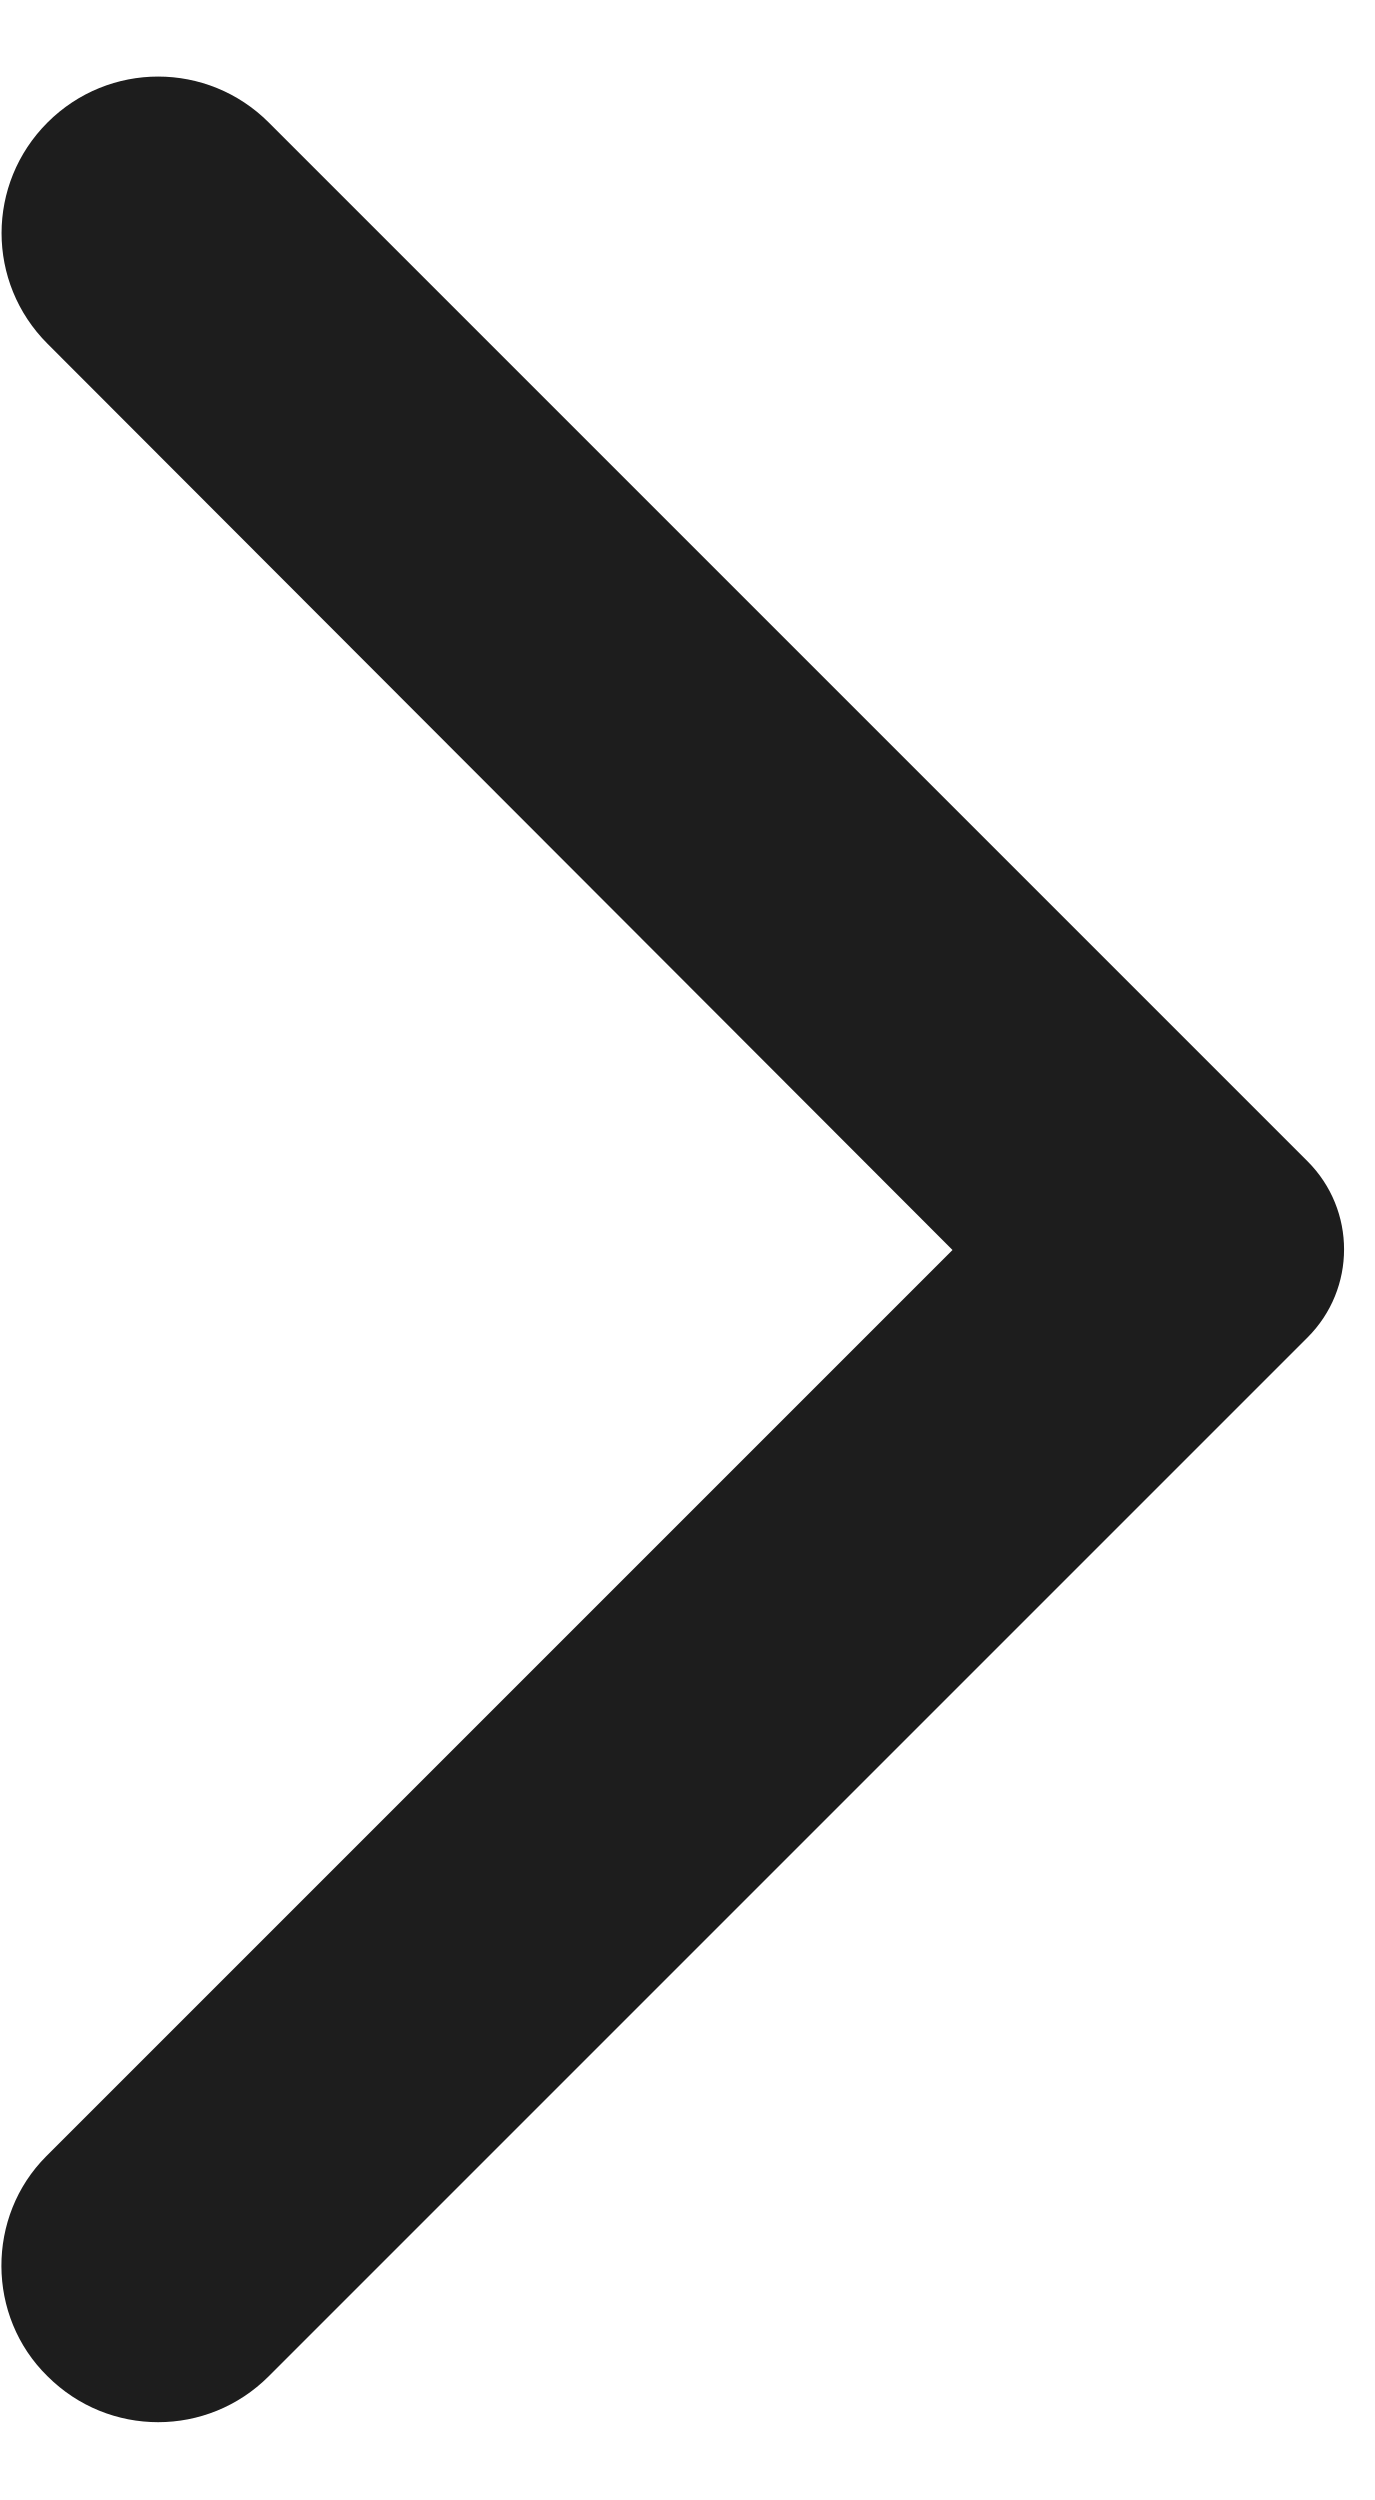
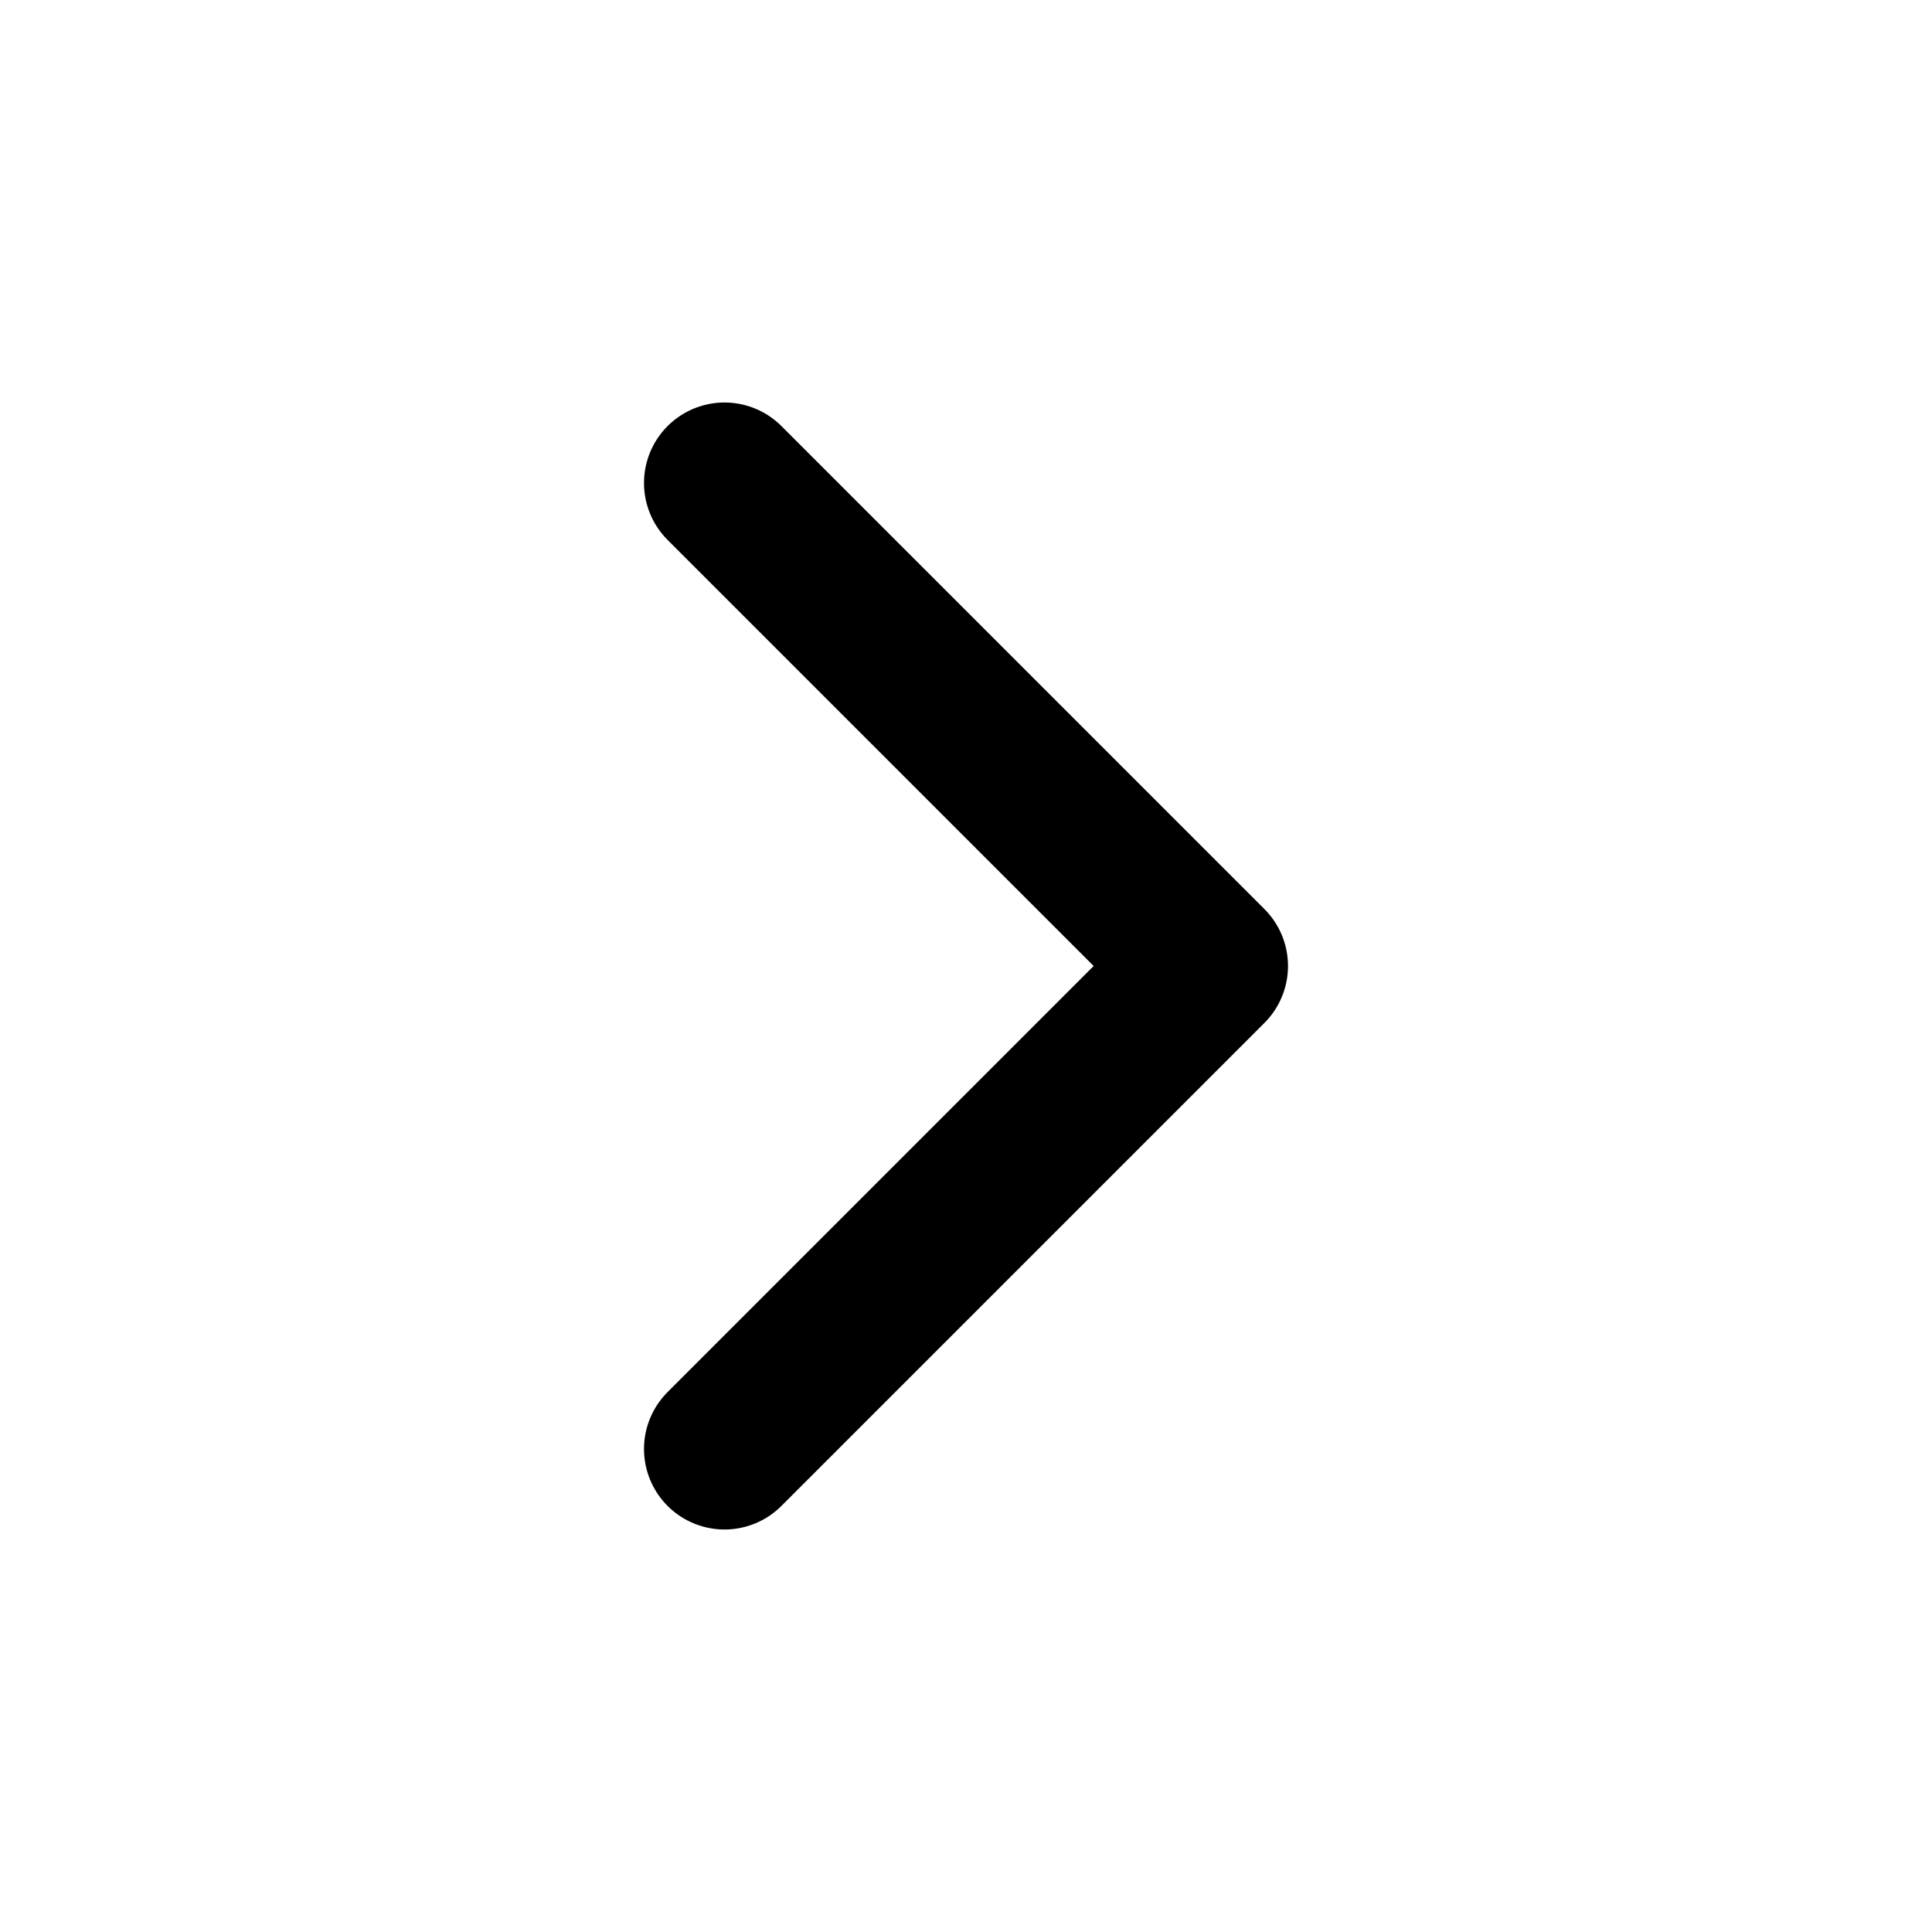
- <svg xmlns="http://www.w3.org/2000/svg" width="11px" height="20px" viewBox="0 0 11 20" version="1.1">
-   <g id="Icons" stroke="none" stroke-width="1" fill="none" fill-rule="evenodd">
-     <g id="Rounded" transform="translate(-345, -3434)">
-       <g id="Navigation" transform="translate(100, 3378)">
-         <g id="-Round-/-Navigation-/-arrow_forward_ios" transform="translate(238, 54)">
-           <g>
-             <polygon id="Path" opacity="0.87" points="24 24 0 24 0 0 24 0" />
-             <path d="M7.38,21.01 C7.87,21.5 8.66,21.5 9.15,21.01 L17.46,12.7 C17.85,12.31 17.85,11.68 17.46,11.29 L9.15,2.98 C8.66,2.49 7.87,2.49 7.38,2.98 C6.89,3.47 6.89,4.26 7.38,4.75 L14.62,12 L7.37,19.25 C6.89,19.73 6.89,20.53 7.38,21.01 Z" id="🔹-Icon-Color" fill="#1D1D1D" />
-           </g>
-         </g>
-       </g>
-     </g>
-   </g>
+ <svg xmlns="http://www.w3.org/2000/svg" viewBox="0 0 24 24" fill="none" stroke="currentColor" stroke-width="2" stroke-linecap="round" stroke-linejoin="round" class="feather feather-chevron-right">
+   <polyline points="9 18 15 12 9 6" />
</svg>
